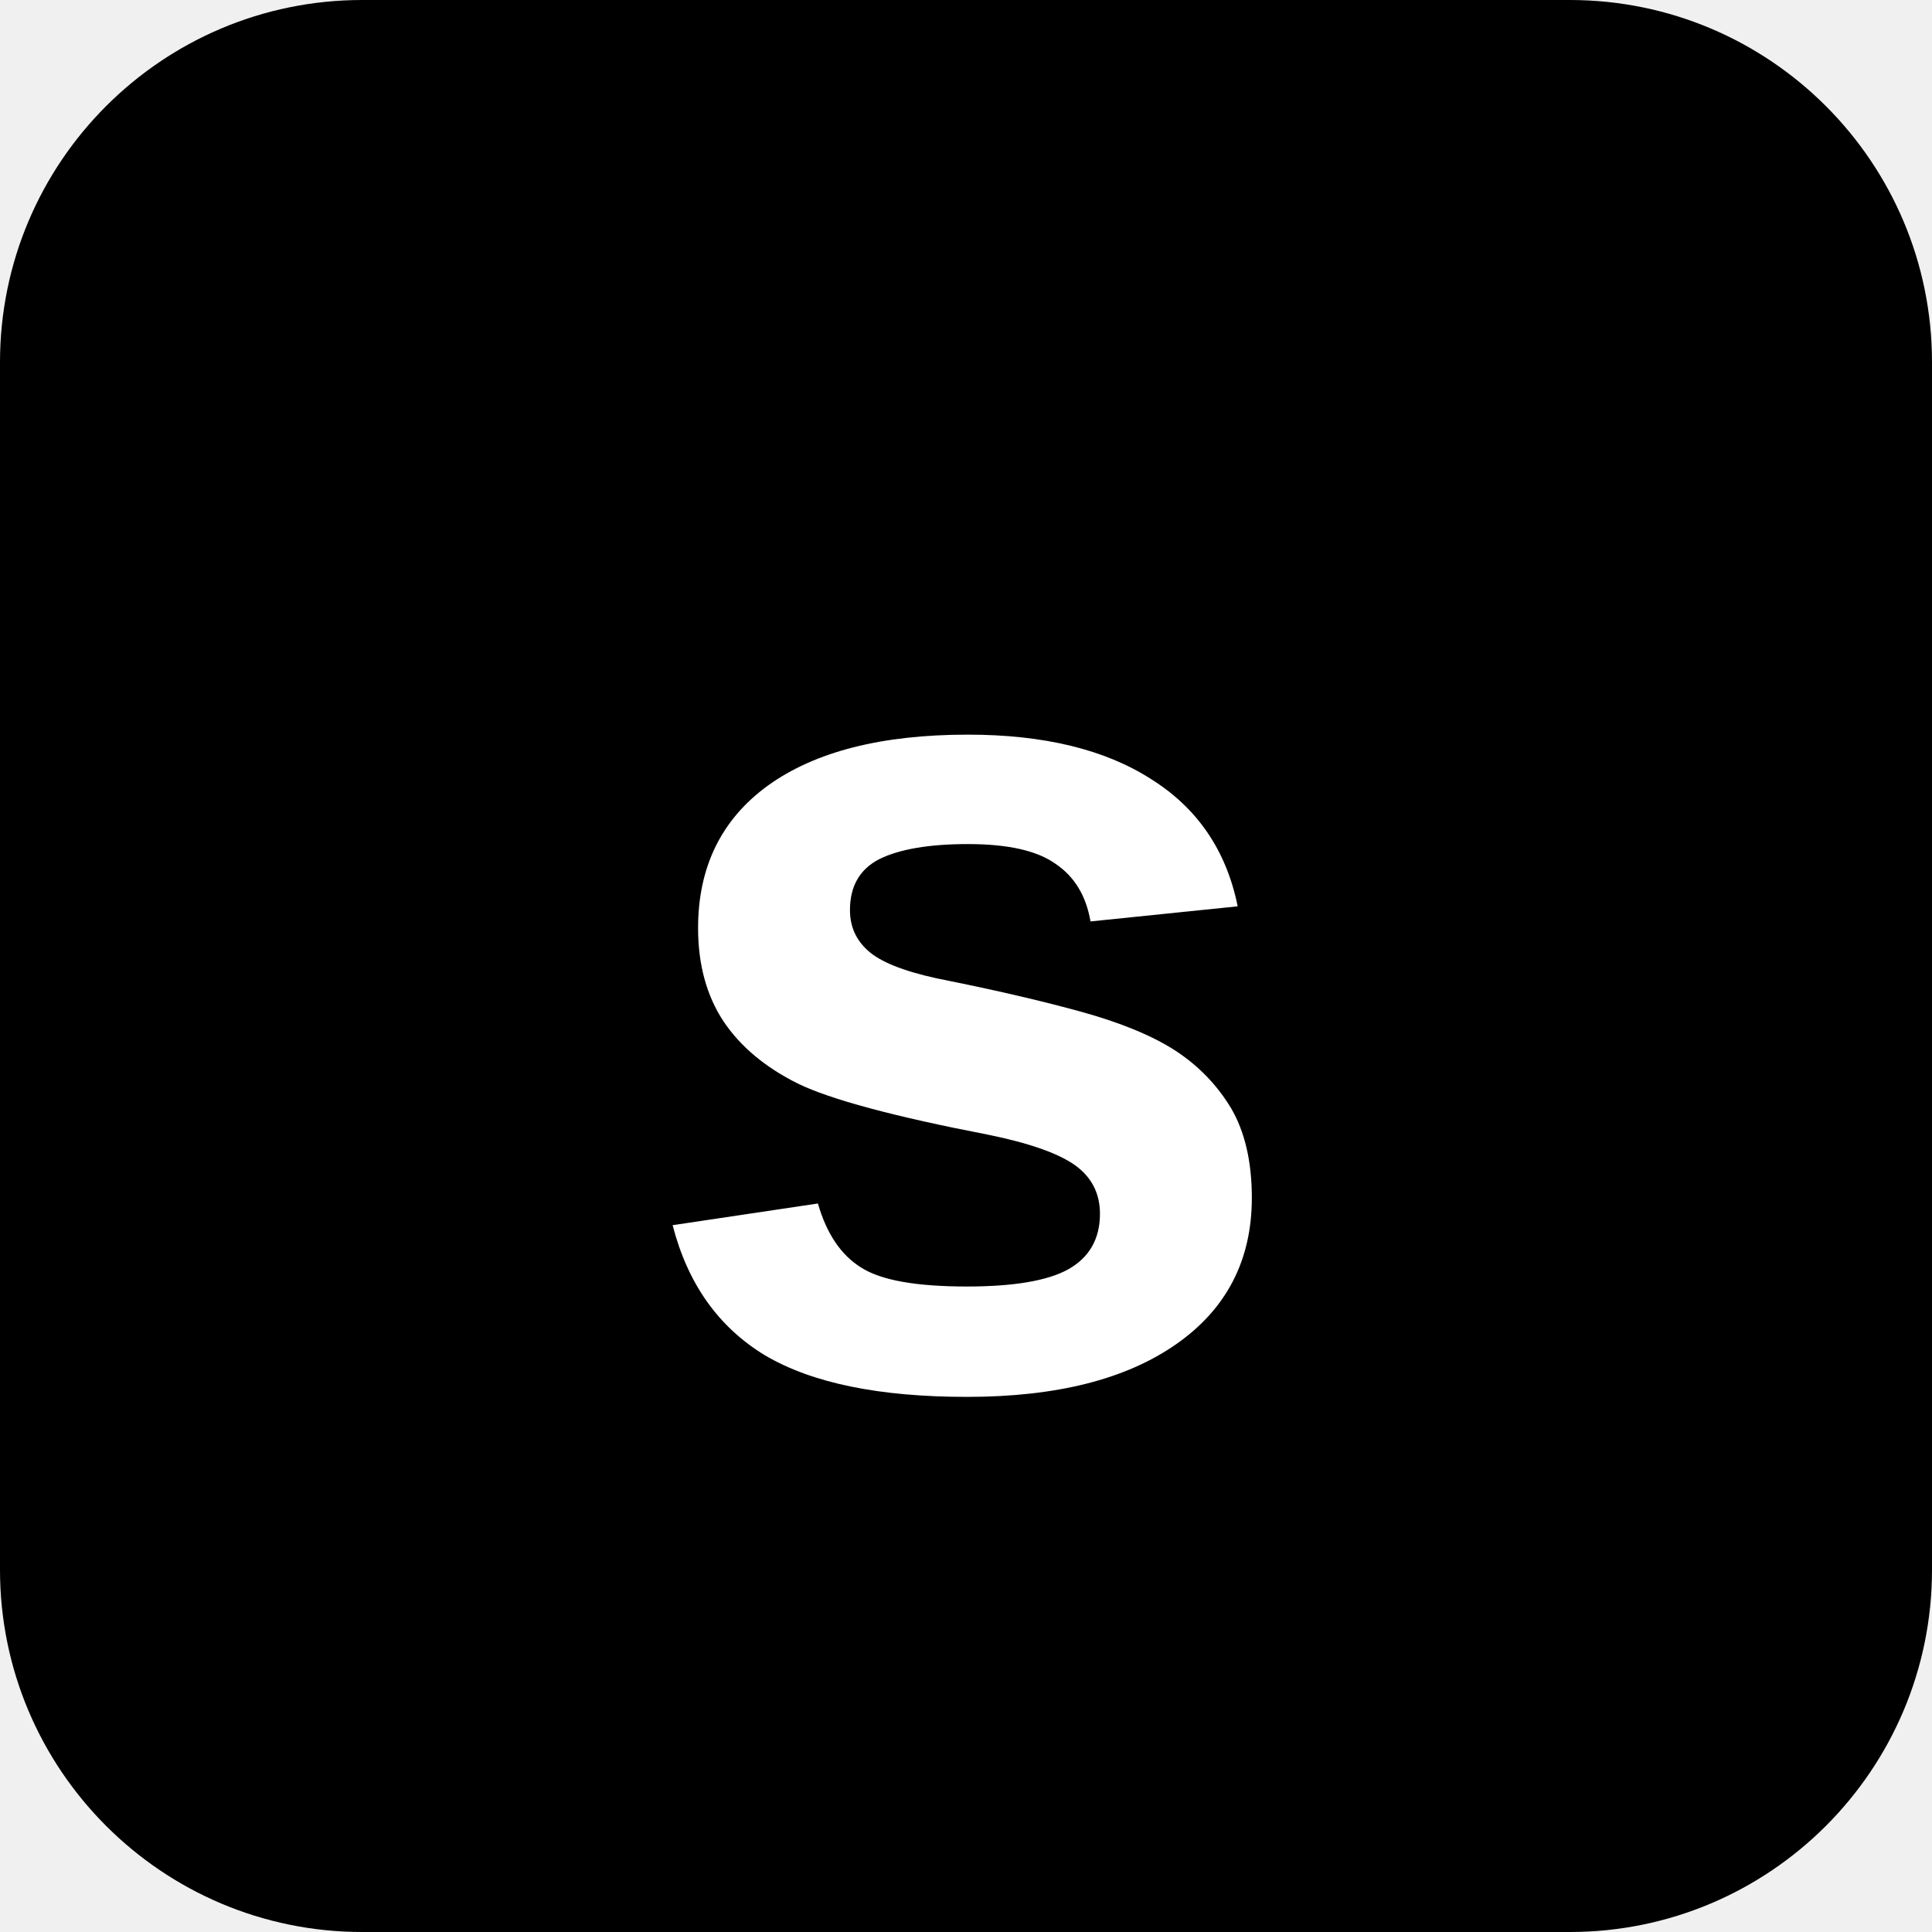
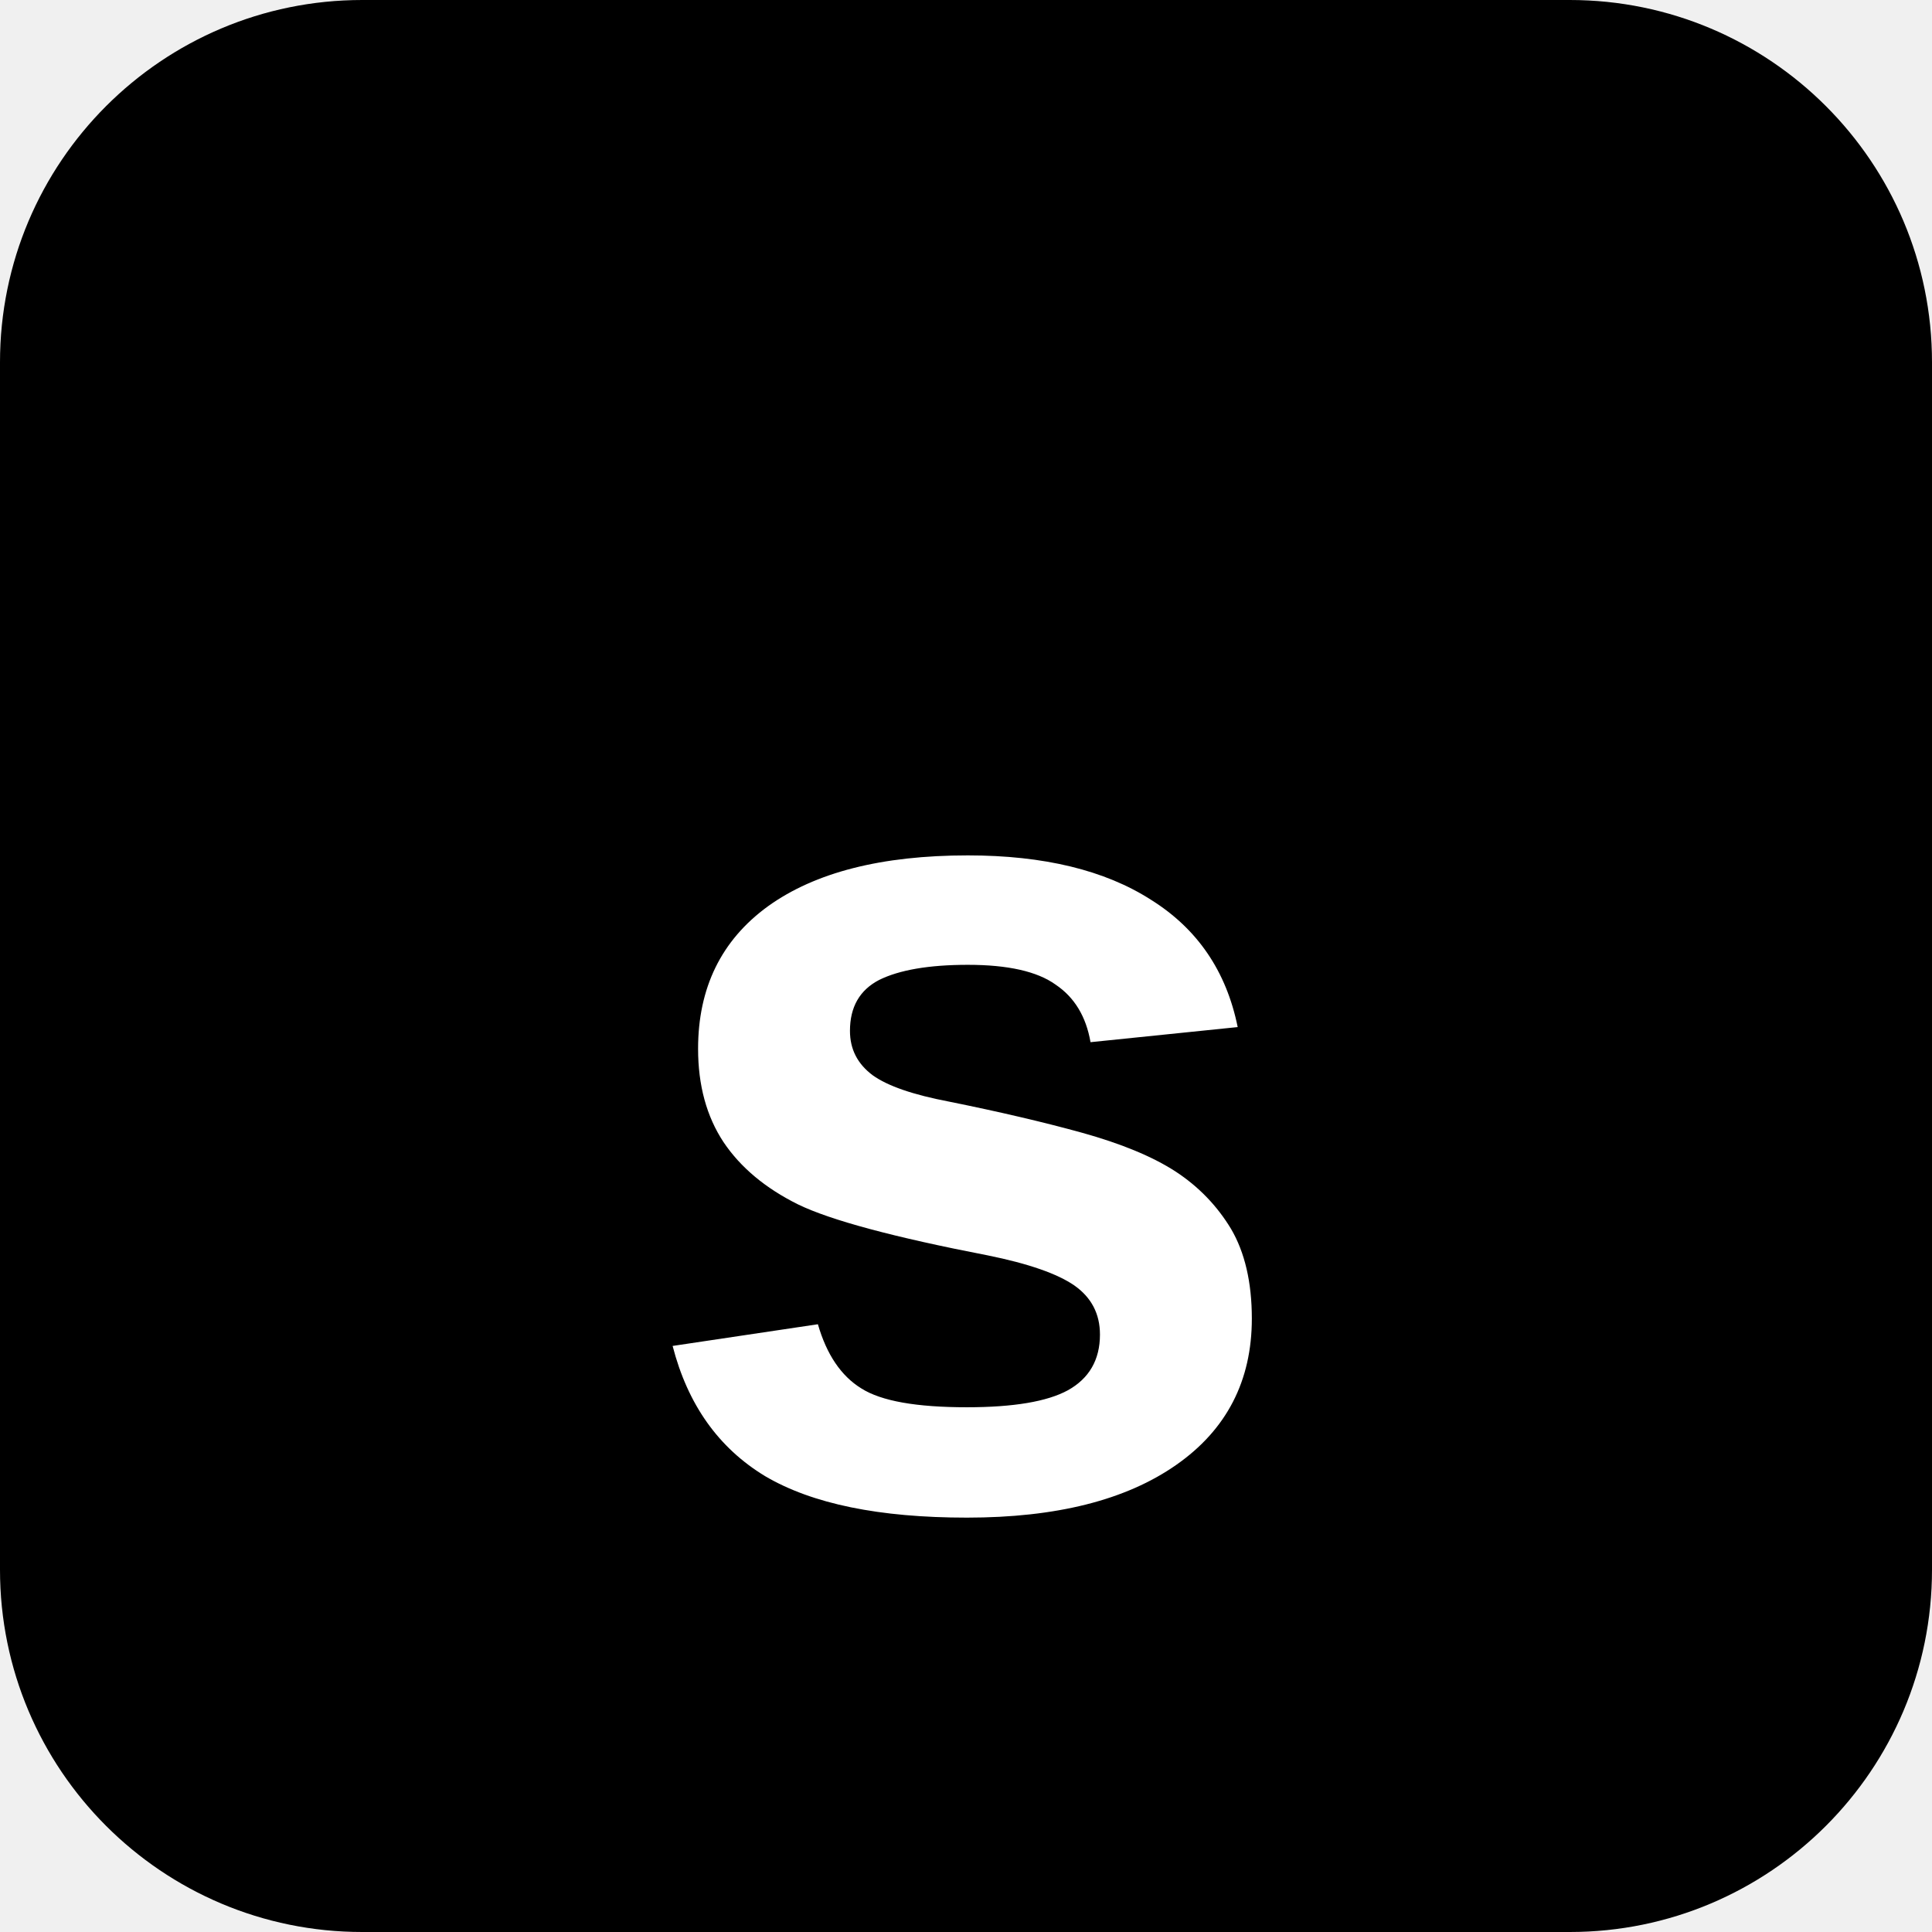
<svg xmlns="http://www.w3.org/2000/svg" viewBox="0 0 32 32" fill="none">
  <rect x="0" y="0" width="32" height="32" rx="6" fill="#000000" />
-   <text x="16" y="16" dominant-baseline="central" text-anchor="middle" font-family="Arial, sans-serif" font-size="20" font-weight="bold" fill="white">s</text>
+   <text x="16" y="18" dominant-baseline="central" text-anchor="middle" font-family="Arial, sans-serif" font-size="20" font-weight="bold" fill="white">s</text>
</svg>
